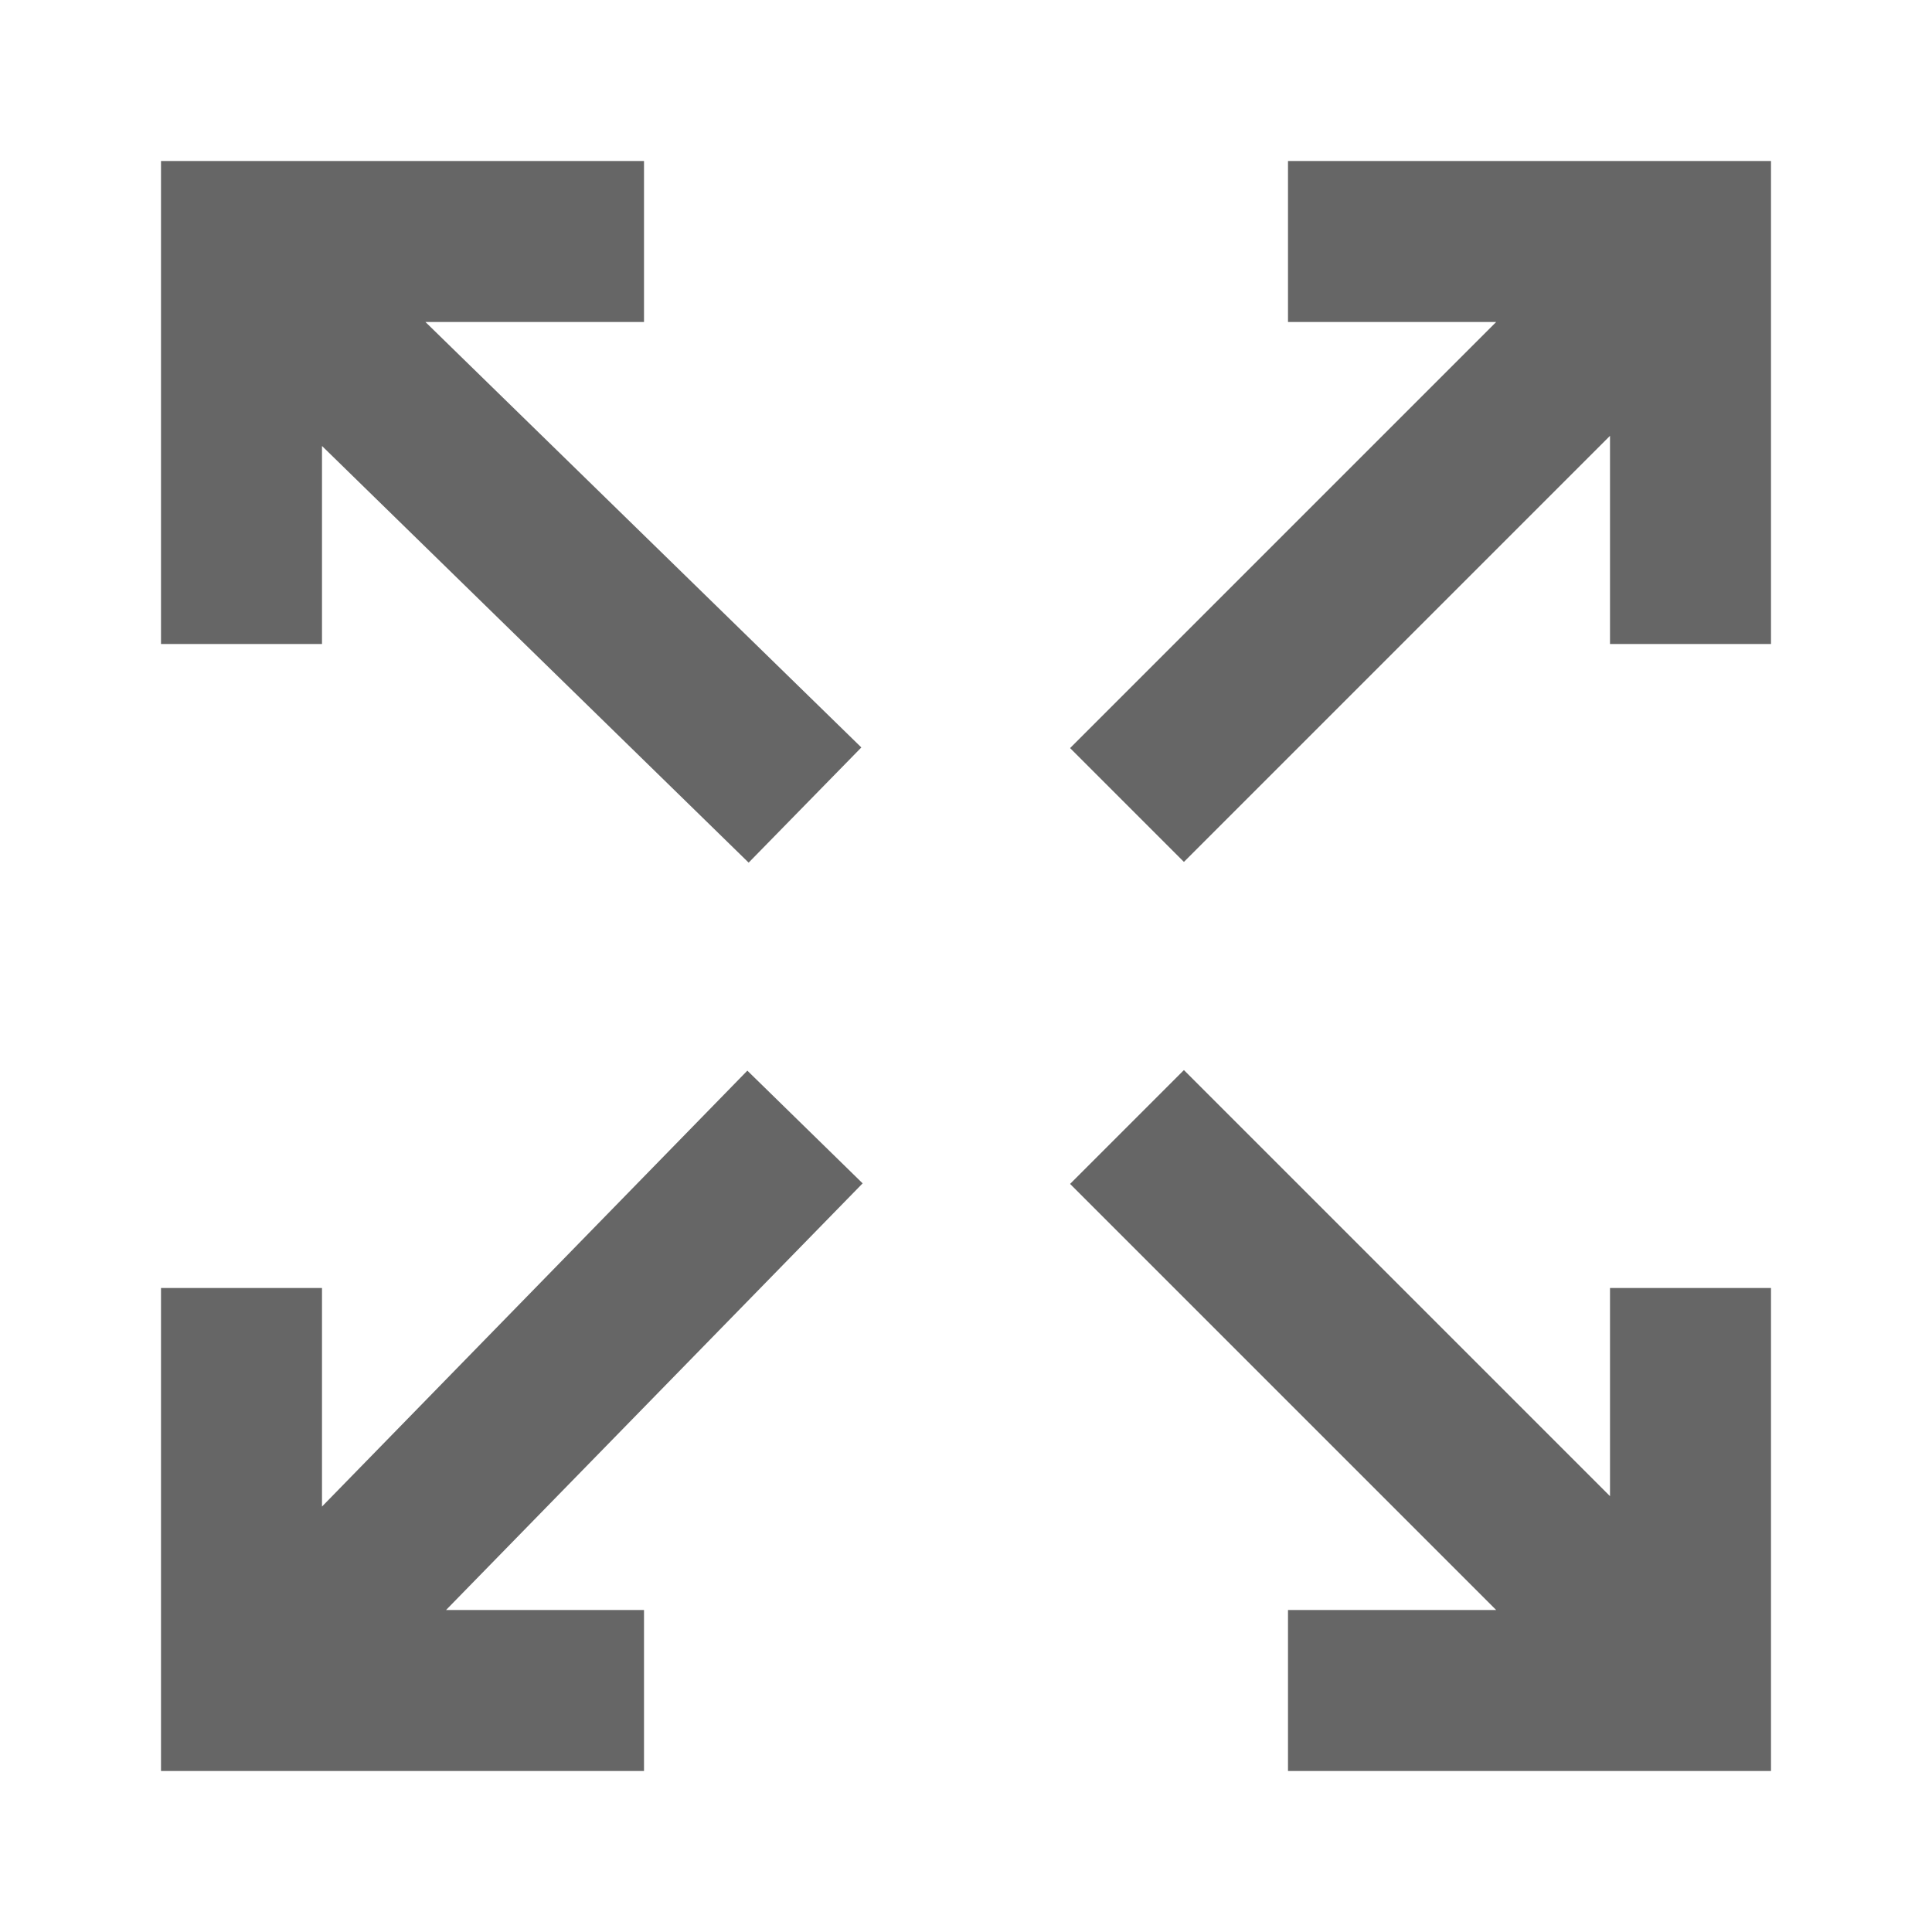
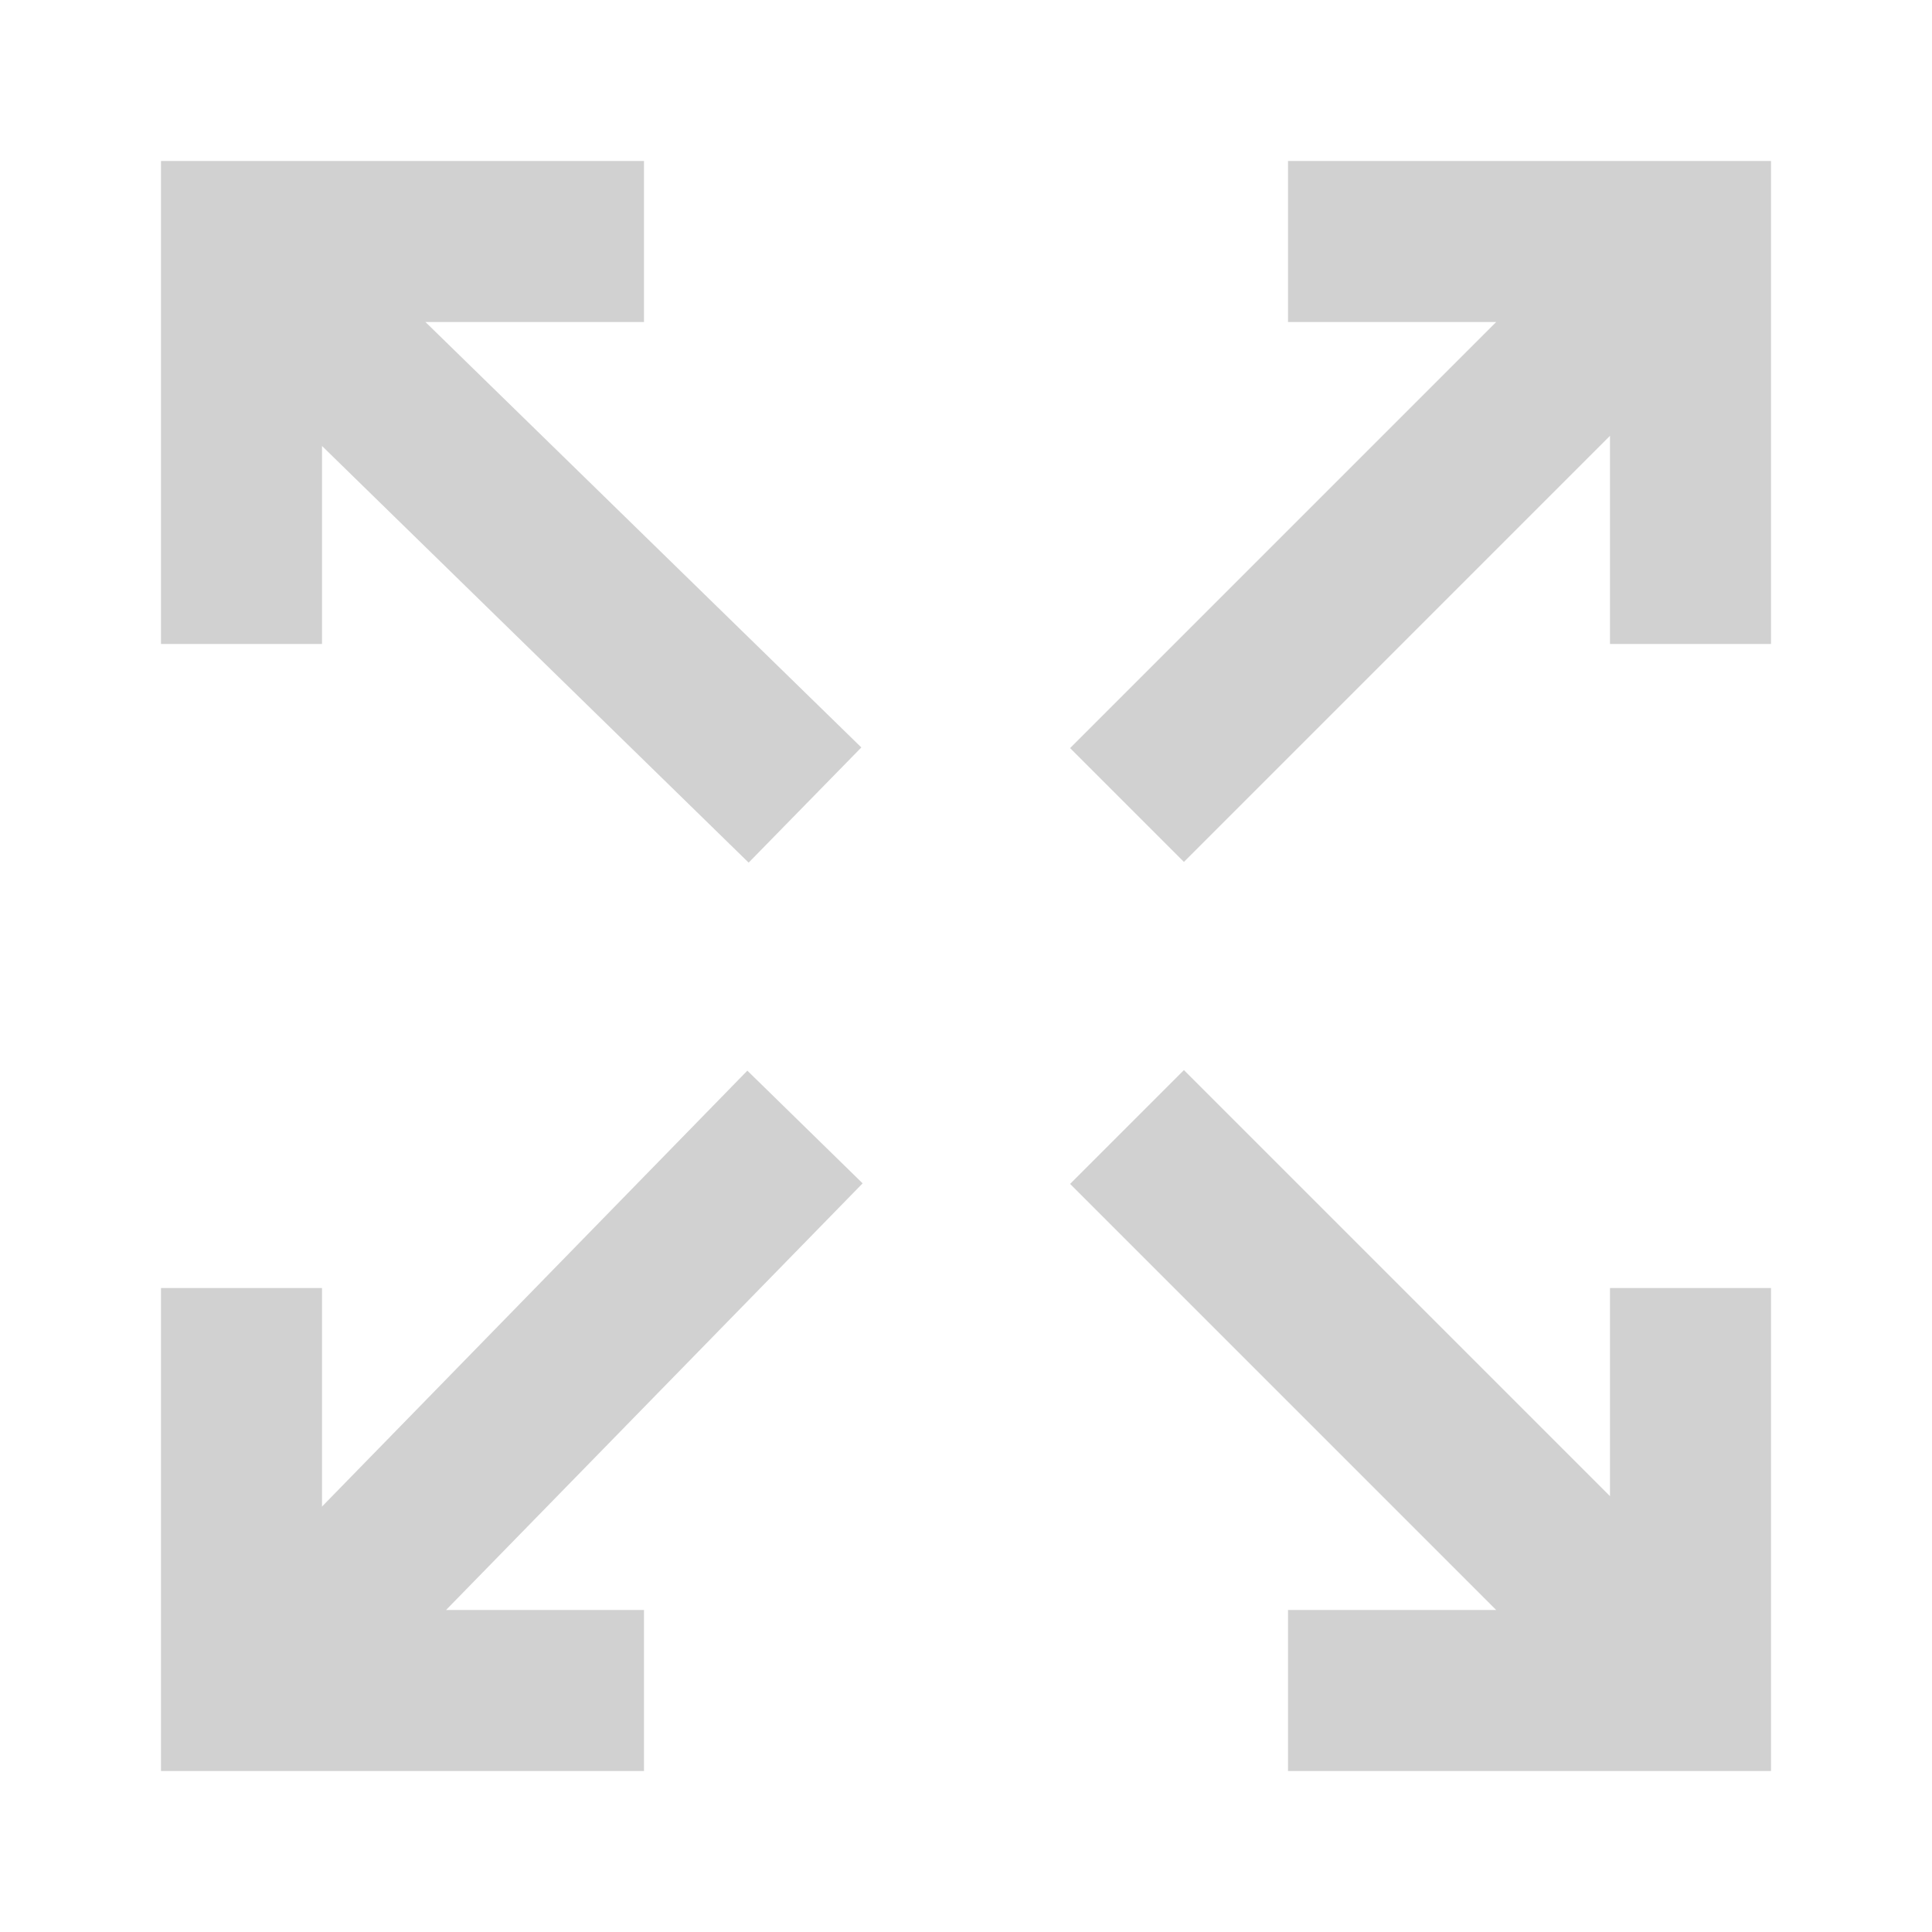
- <svg xmlns="http://www.w3.org/2000/svg" width="24" height="24" viewBox="0 0 24 24">
-   <defs>
-     <style type="text/css">
+ <svg xmlns="http://www.w3.org/2000/svg" width="24" height="24" viewBox="0 0 24 24" version="1.1" id="svg13">
+   <defs id="defs4">
+     <style type="text/css" id="style2">
            .cls-1{opacity:.6}.cls-2{fill:none}
        </style>
  </defs>
  <g id="ic-expand" class="cls-1">
-     <g id="Group_8821" data-name="Group 8821">
-       <path id="Path_18875" d="M4 5.54l5.3 5.176 1.4-1.431L5.285 4H8V2H2v6h2z" data-name="Path 18875" />
-       <path id="Path_18876" d="M20 18.586l-5.293-5.293-1.414 1.414L18.586 20H16v2h6v-6h-2z" data-name="Path 18876" />
-       <path id="Path_18877" d="M9.284 13.3L4 18.715V16H2v6h6v-2H5.541l5.175-5.3z" data-name="Path 18877" />
-       <path id="Path_18878" d="M16 2v2h2.586l-5.293 5.293 1.414 1.414L20 5.414V8h2V2z" data-name="Path 18878" />
+     <g id="Group_8821" data-name="Group 8821" style="fill:#b3b3b3;fill-opacity:1">
+       <path id="Path_18875" d="M4 5.54l5.3 5.176 1.4-1.431L5.285 4H8V2H2v6h2z" data-name="Path 18875" style="fill:#b3b3b3;fill-opacity:1" />
+       <path id="Path_18876" d="M20 18.586l-5.293-5.293-1.414 1.414L18.586 20H16v2h6v-6h-2z" data-name="Path 18876" style="fill:#b3b3b3;fill-opacity:1" />
+       <path id="Path_18877" d="M9.284 13.3L4 18.715V16H2v6h6v-2H5.541l5.175-5.3z" data-name="Path 18877" style="fill:#b3b3b3;fill-opacity:1" />
+       <path id="Path_18878" d="M16 2v2h2.586l-5.293 5.293 1.414 1.414L20 5.414V8h2V2z" data-name="Path 18878" style="fill:#b3b3b3;fill-opacity:1" />
    </g>
    <path id="Rectangle_4404" d="M0 0h24v24H0z" class="cls-2" data-name="Rectangle 4404" />
  </g>
</svg>
